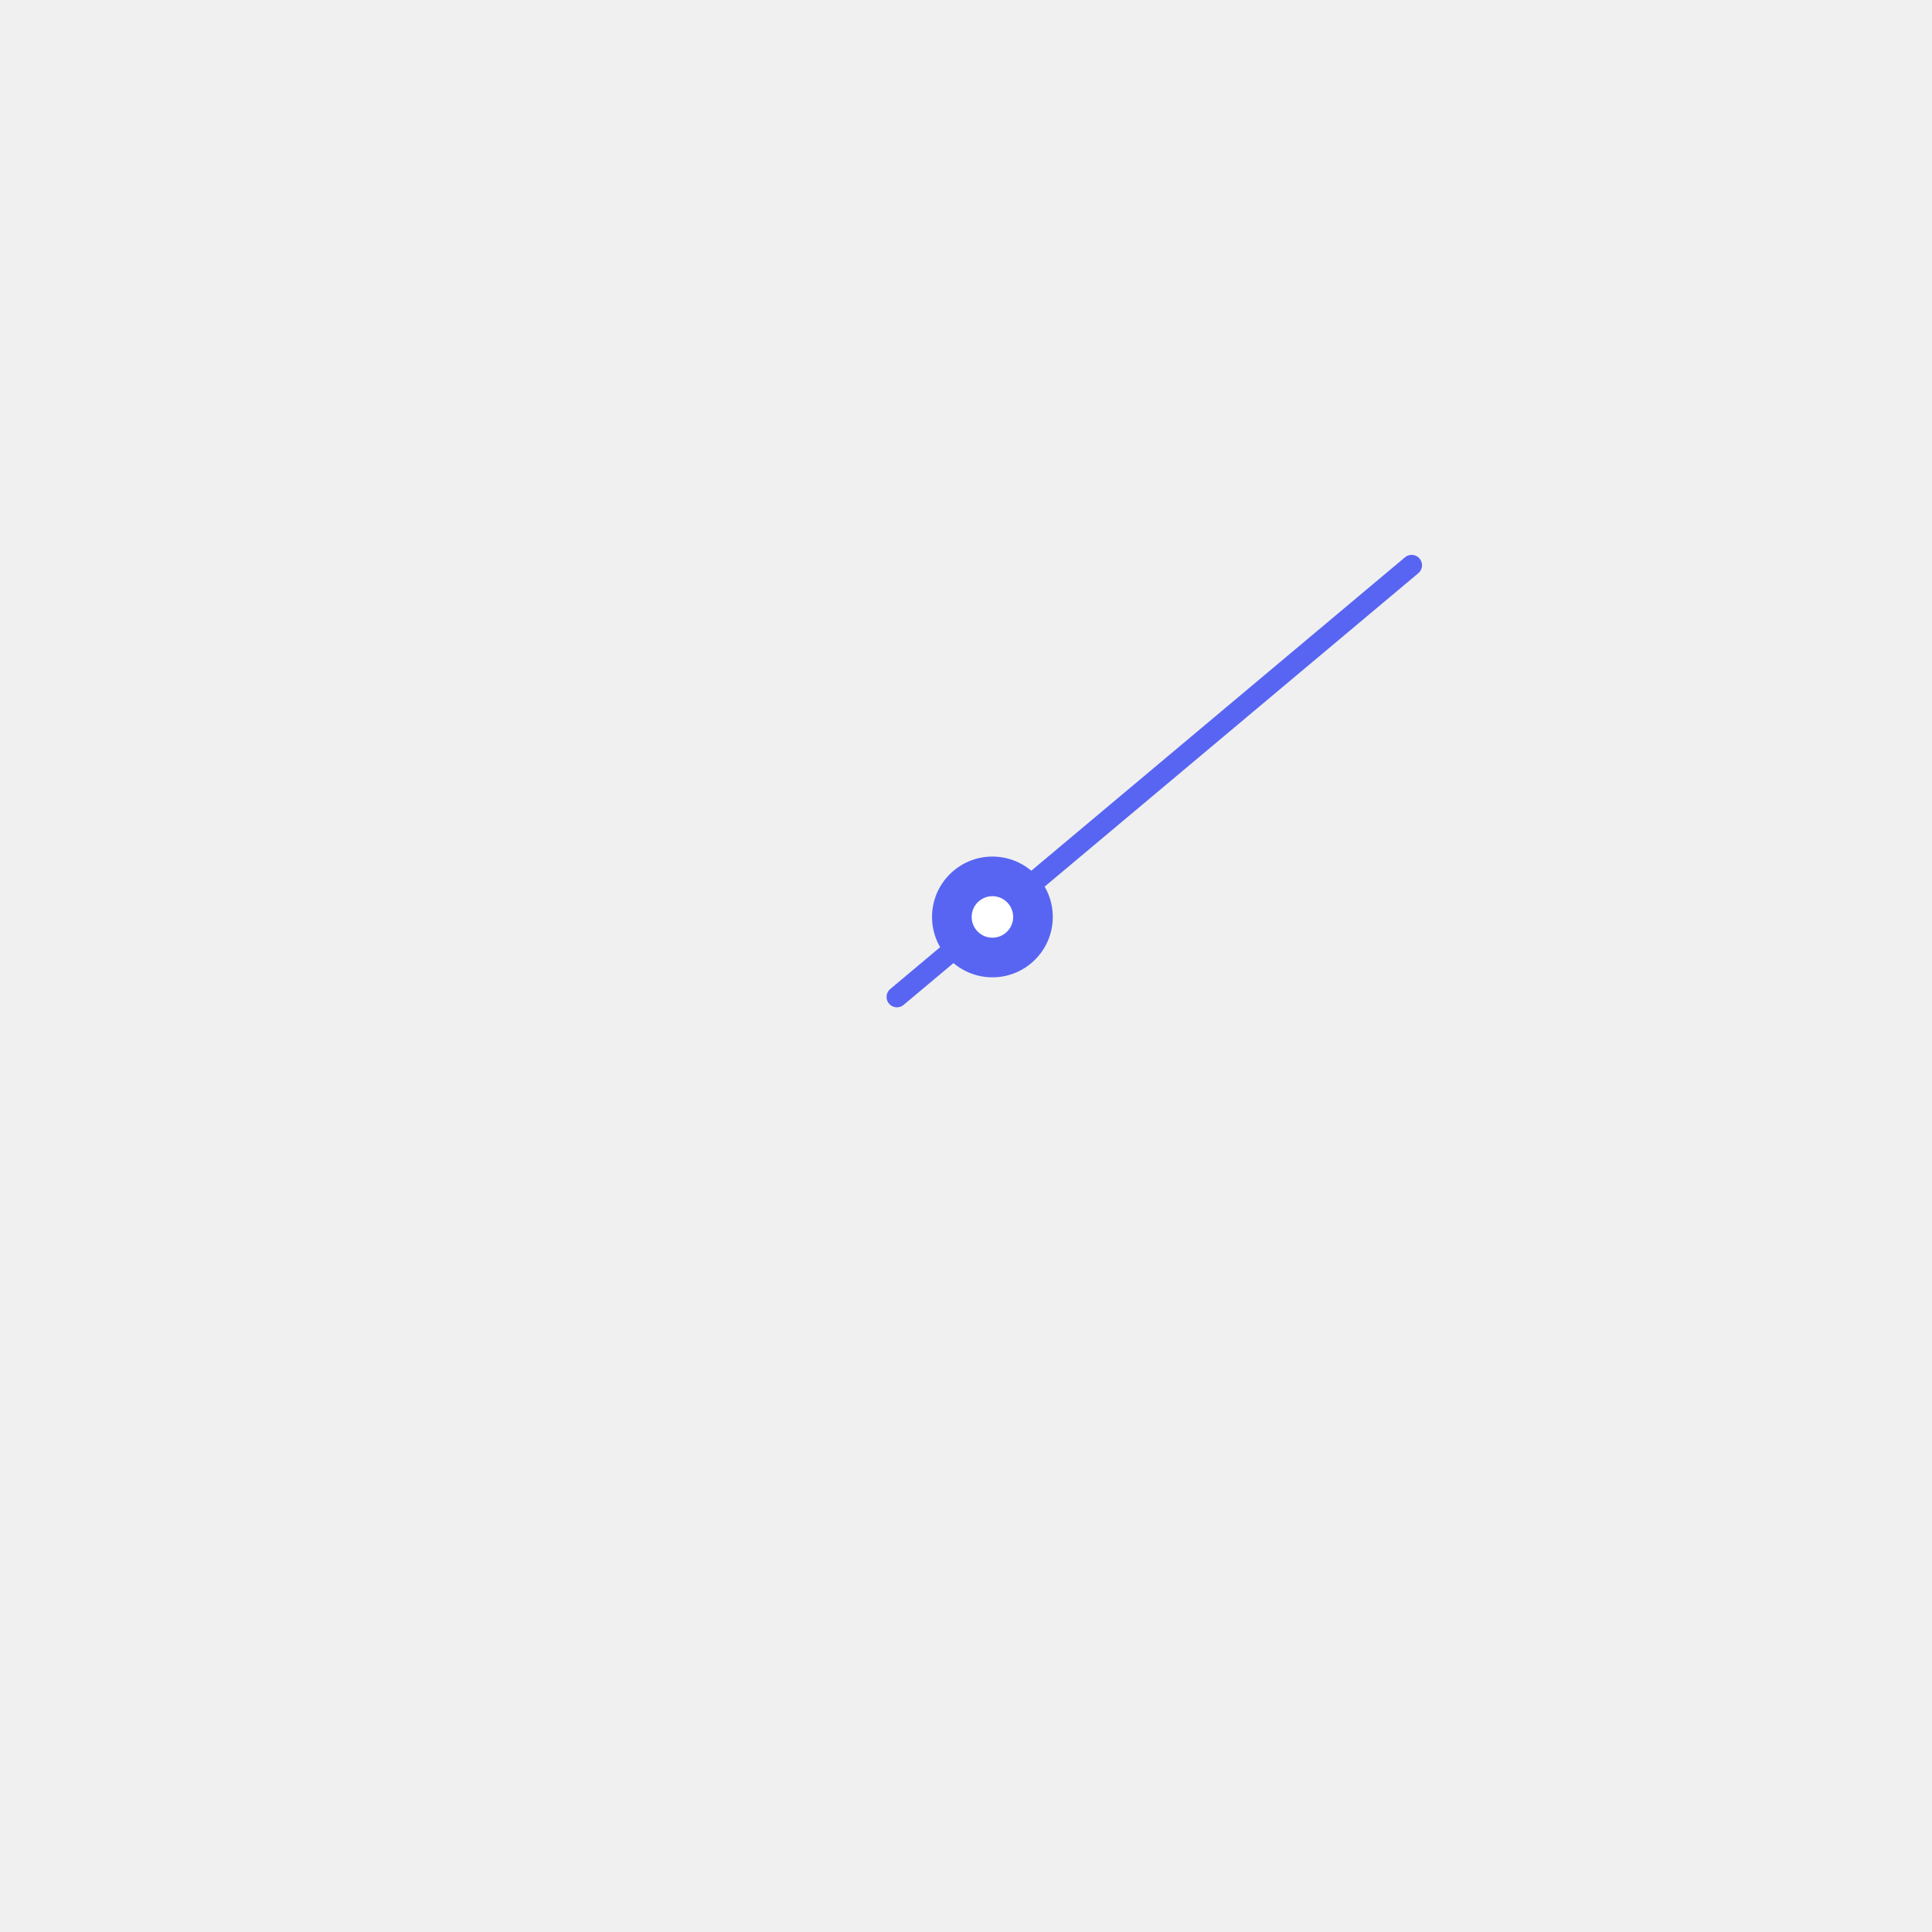
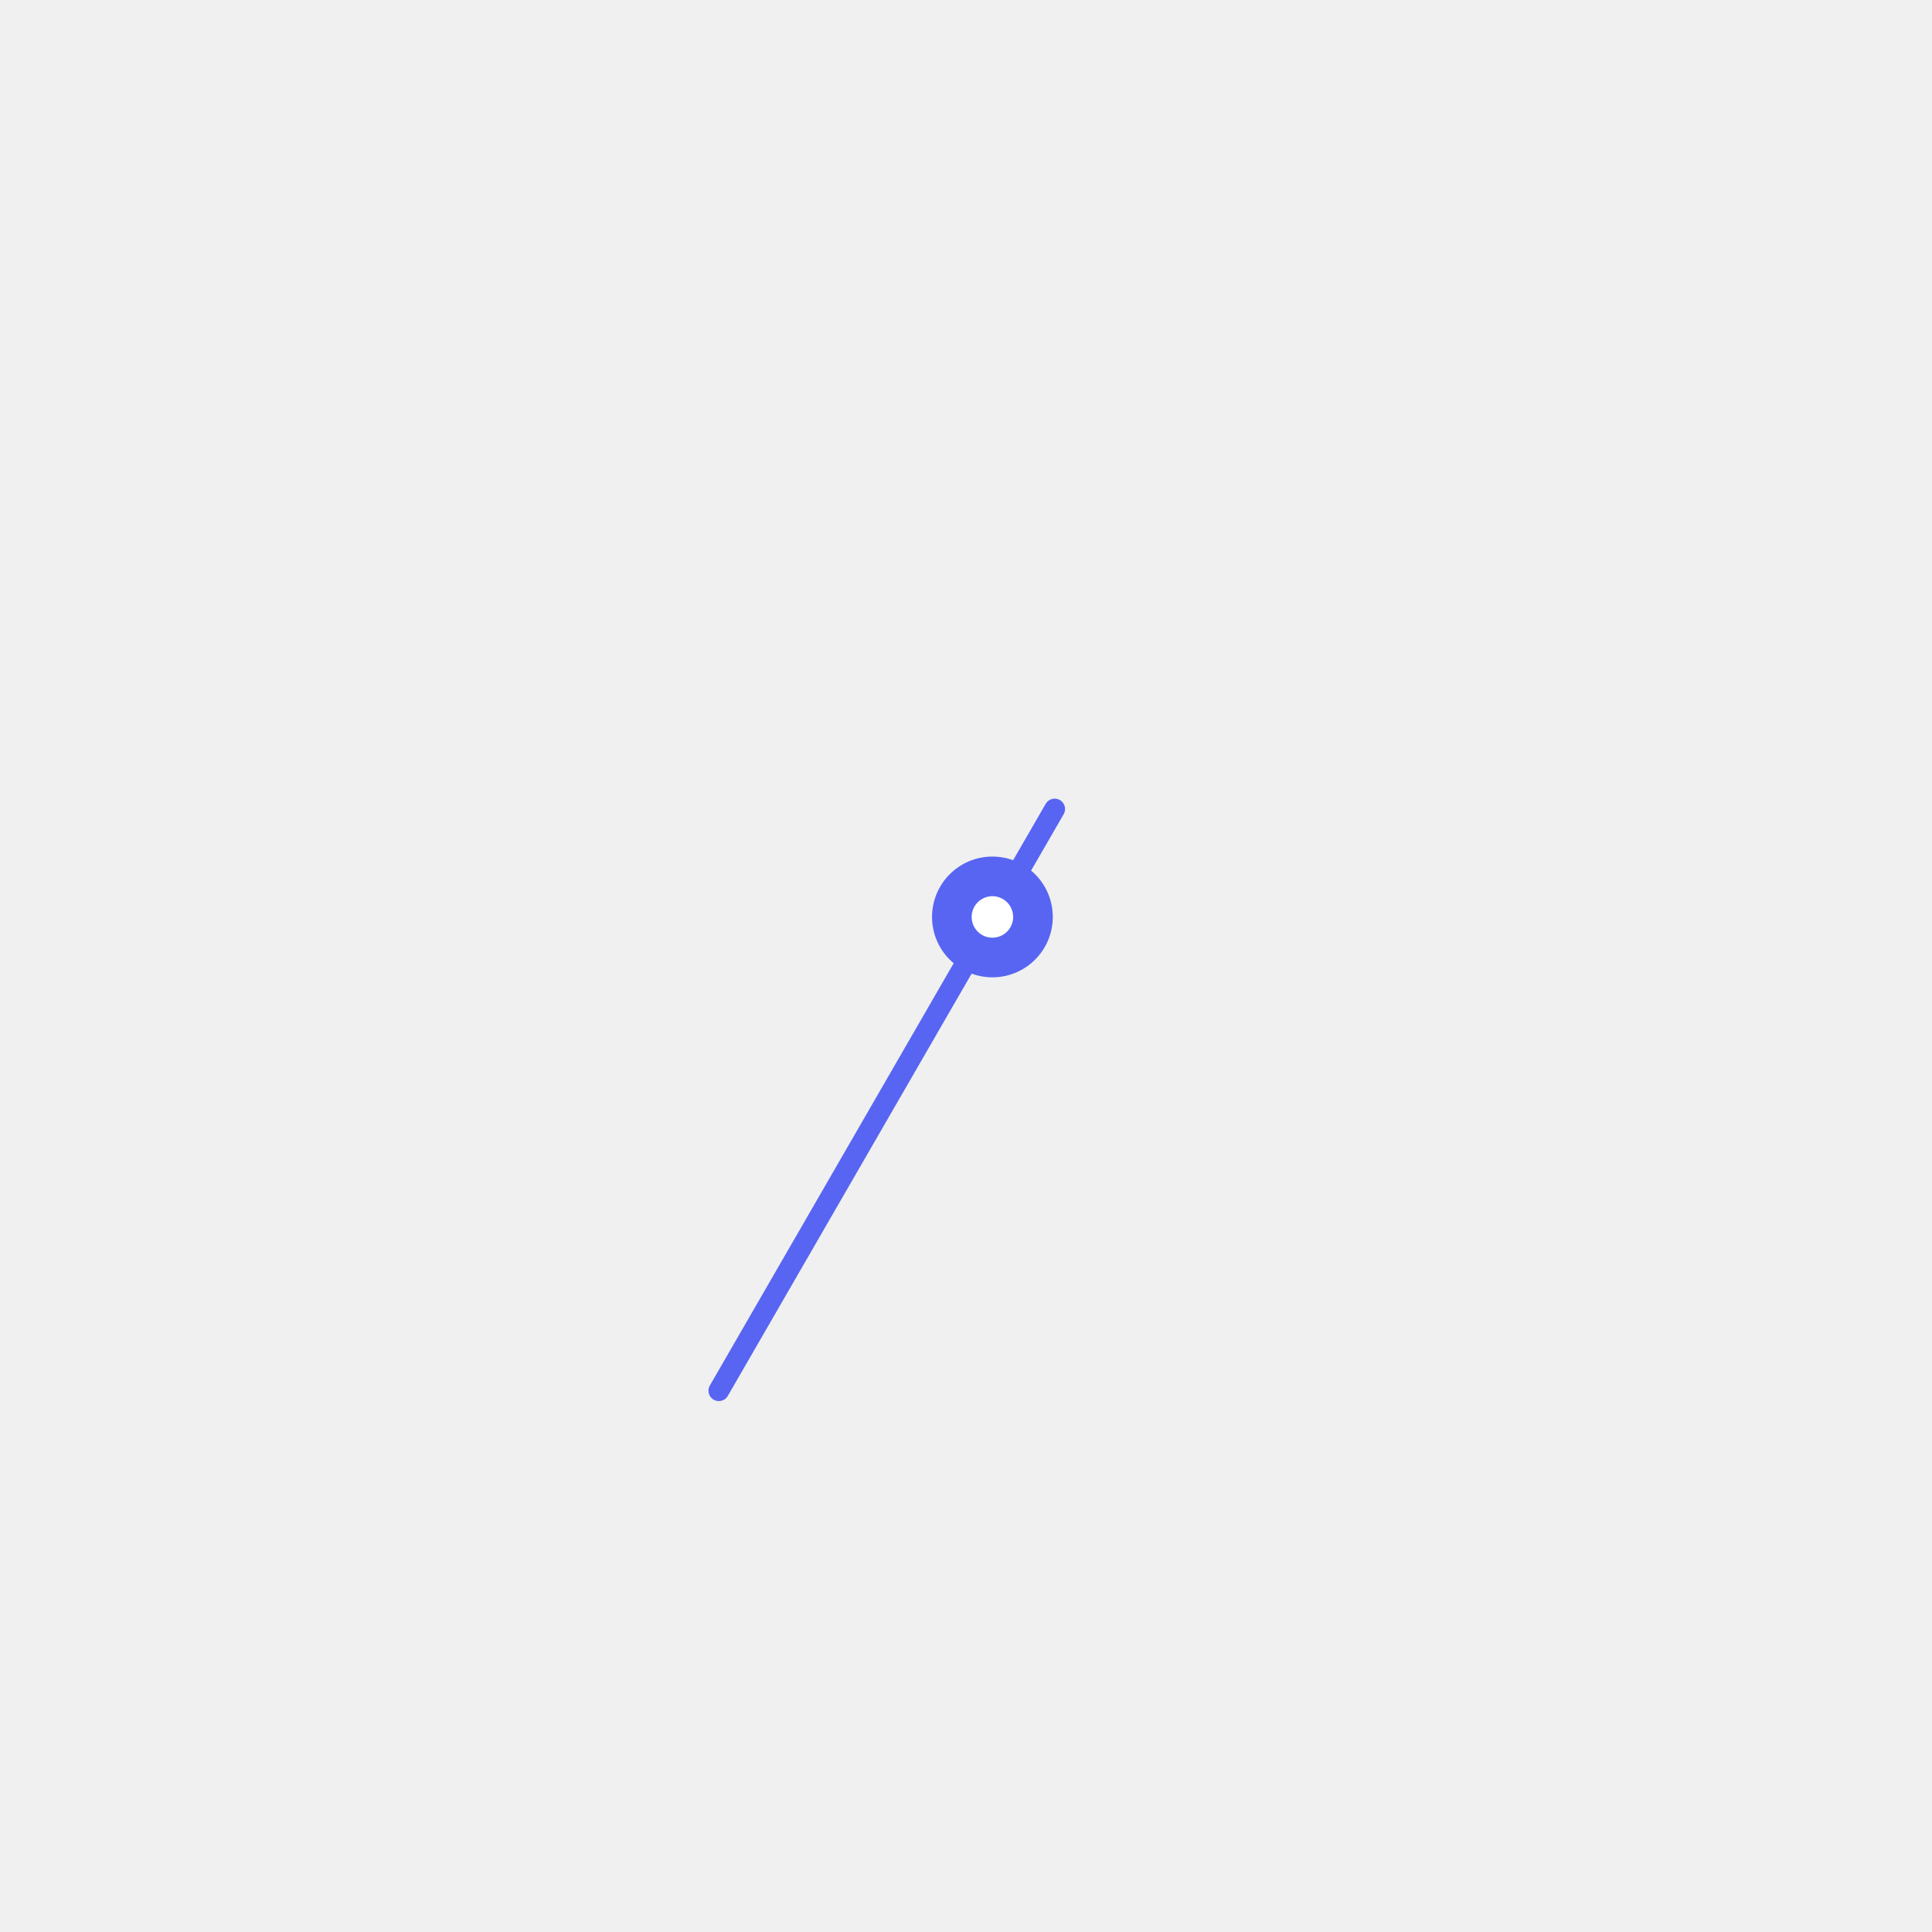
<svg xmlns="http://www.w3.org/2000/svg" viewBox="0 0 1024 1024" width="1024" height="1024">
-   <line x1="475.4" y1="528.4" x2="748.2" y2="299.6" stroke="#5865F2" stroke-width="11" stroke-linecap="round" />
+   <line x1="559.0" y1="428.8" x2="381.0" y2="737.1" stroke="#5865F2" stroke-width="11" stroke-linecap="round" />
  <circle cx="526.0" cy="486.0" r="32" fill="#5865F2" />
  <circle cx="526.0" cy="486.0" r="11" fill="#FFFFFF" />
</svg>
